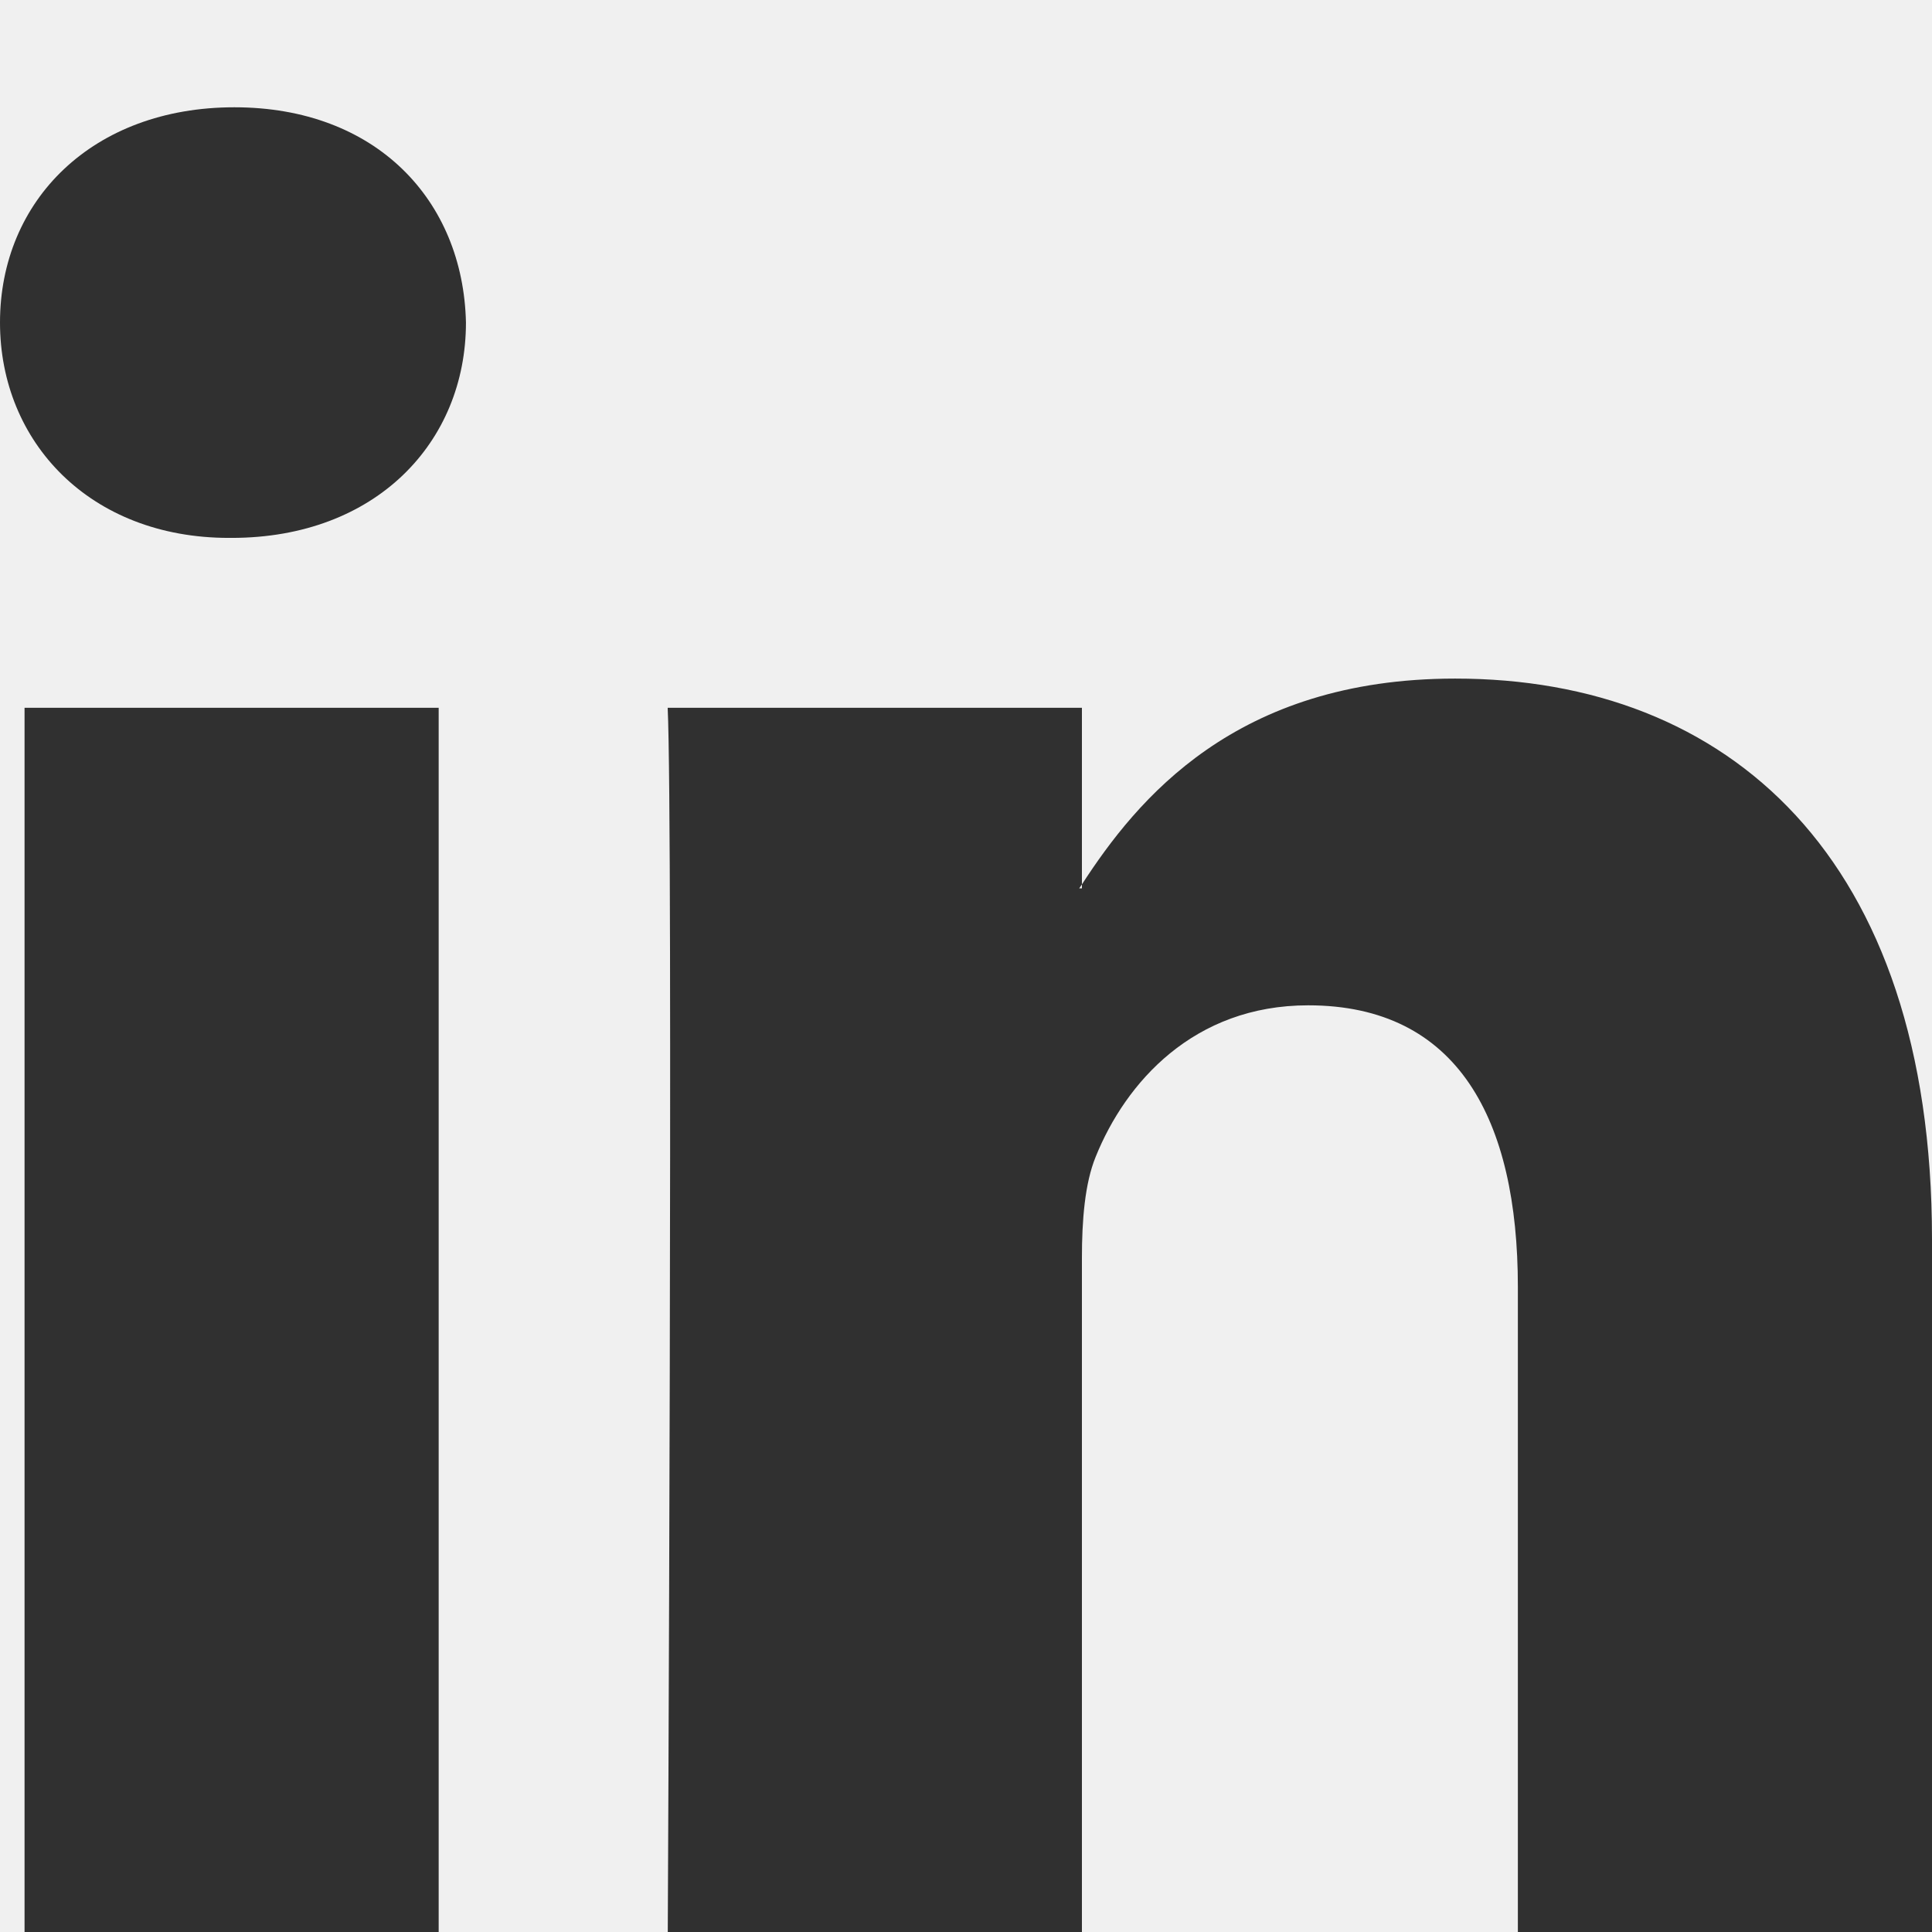
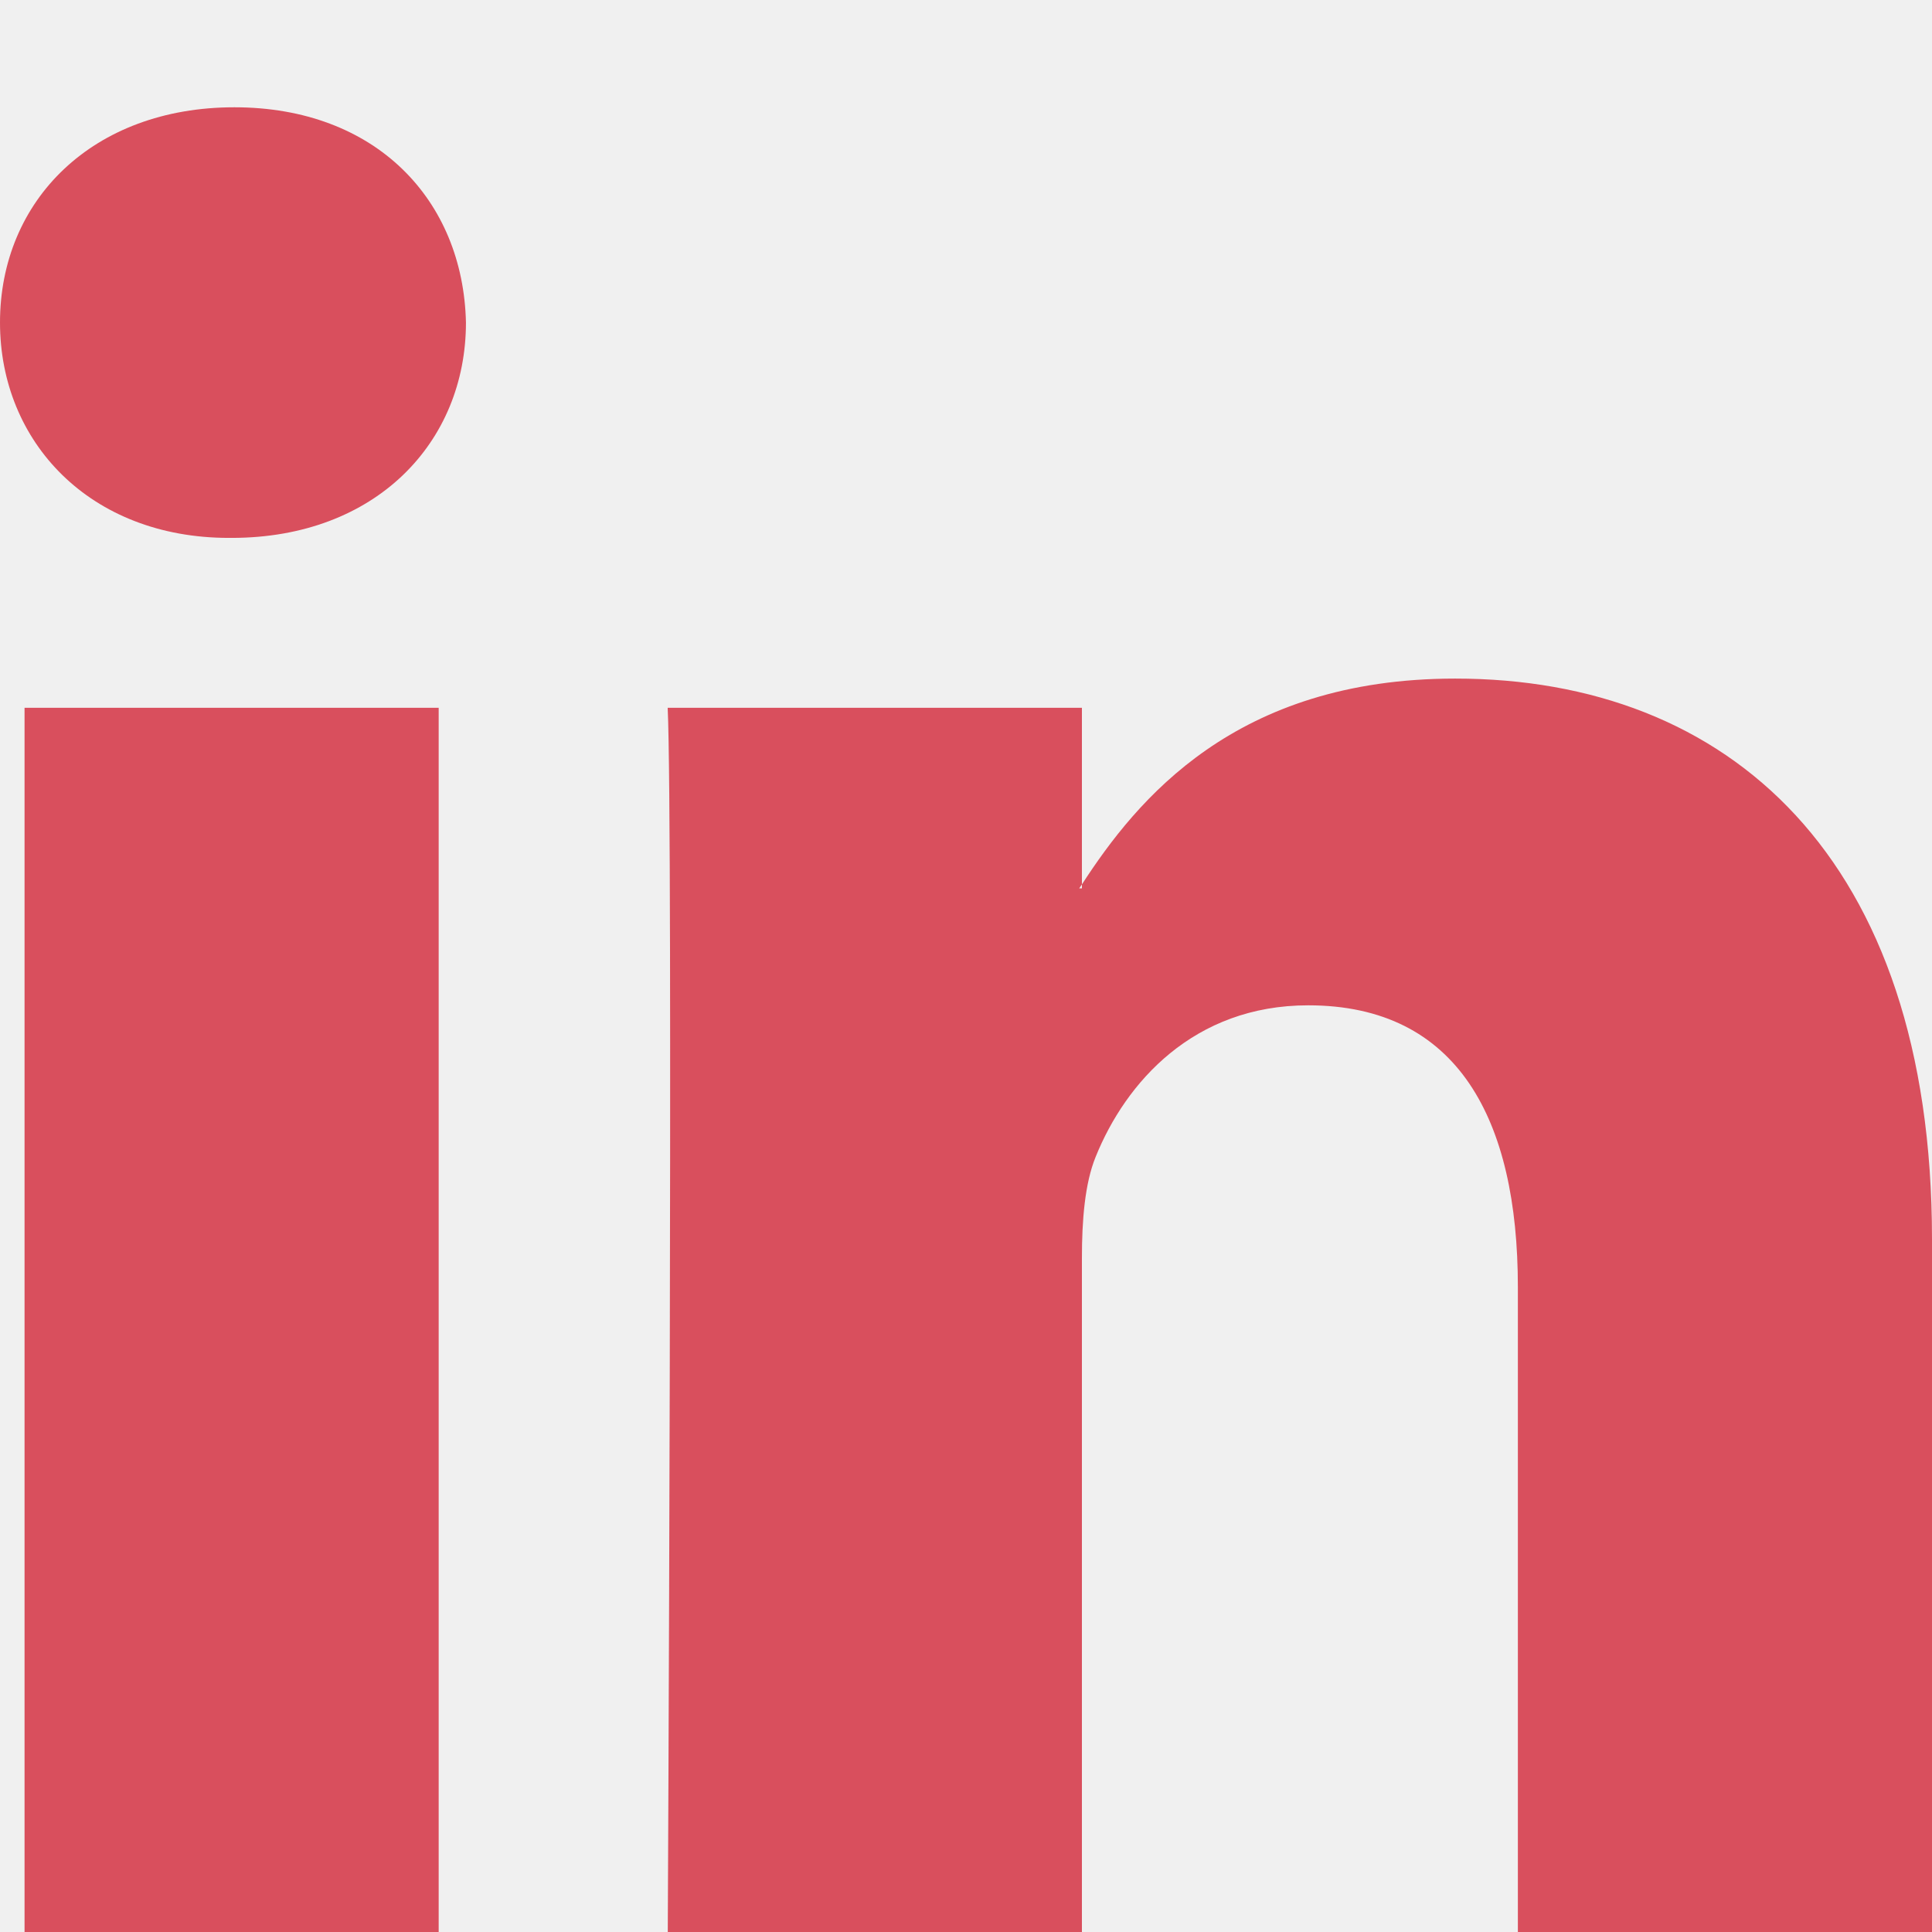
<svg xmlns="http://www.w3.org/2000/svg" width="17" height="17" viewBox="0 0 17 17" fill="none">
  <g clip-path="url(#clip0)">
-     <path d="M17 10.904V17.189H13.356V11.325C13.356 9.852 12.829 8.846 11.511 8.846C10.504 8.846 9.905 9.524 9.641 10.179C9.545 10.414 9.52 10.74 9.52 11.068V17.189H5.875C5.875 17.189 5.924 7.257 5.875 6.228H9.52V7.782C9.512 7.793 9.503 7.806 9.496 7.817H9.52V7.782C10.004 7.036 10.869 5.971 12.804 5.971C15.202 5.97 17 7.537 17 10.904ZM2.062 0.944C0.816 0.944 0 1.762 0 2.838C0 3.89 0.792 4.733 2.014 4.733H2.038C3.31 4.733 4.1 3.89 4.1 2.838C4.076 1.762 3.31 0.944 2.062 0.944ZM0.216 17.189H3.86V6.228H0.216V17.189Z" fill="black" fill-opacity="0.8" />
+     <path d="M17 10.904V17.189H13.356V11.325C13.356 9.852 12.829 8.846 11.511 8.846C10.504 8.846 9.905 9.524 9.641 10.179C9.545 10.414 9.52 10.74 9.52 11.068V17.189H5.875C5.875 17.189 5.924 7.257 5.875 6.228H9.52V7.782C9.512 7.793 9.503 7.806 9.496 7.817H9.52V7.782C10.004 7.036 10.869 5.971 12.804 5.971C15.202 5.97 17 7.537 17 10.904ZM2.062 0.944C0.816 0.944 0 1.762 0 2.838C0 3.89 0.792 4.733 2.014 4.733H2.038C3.31 4.733 4.1 3.89 4.1 2.838C4.076 1.762 3.31 0.944 2.062 0.944ZM0.216 17.189H3.86V6.228H0.216V17.189Z" fill="#D32739" fill-opacity="0.8" />
  </g>
  <defs>
    <clipPath id="clip0">
      <rect width="17" height="17" fill="white" />
    </clipPath>
  </defs>
</svg>
